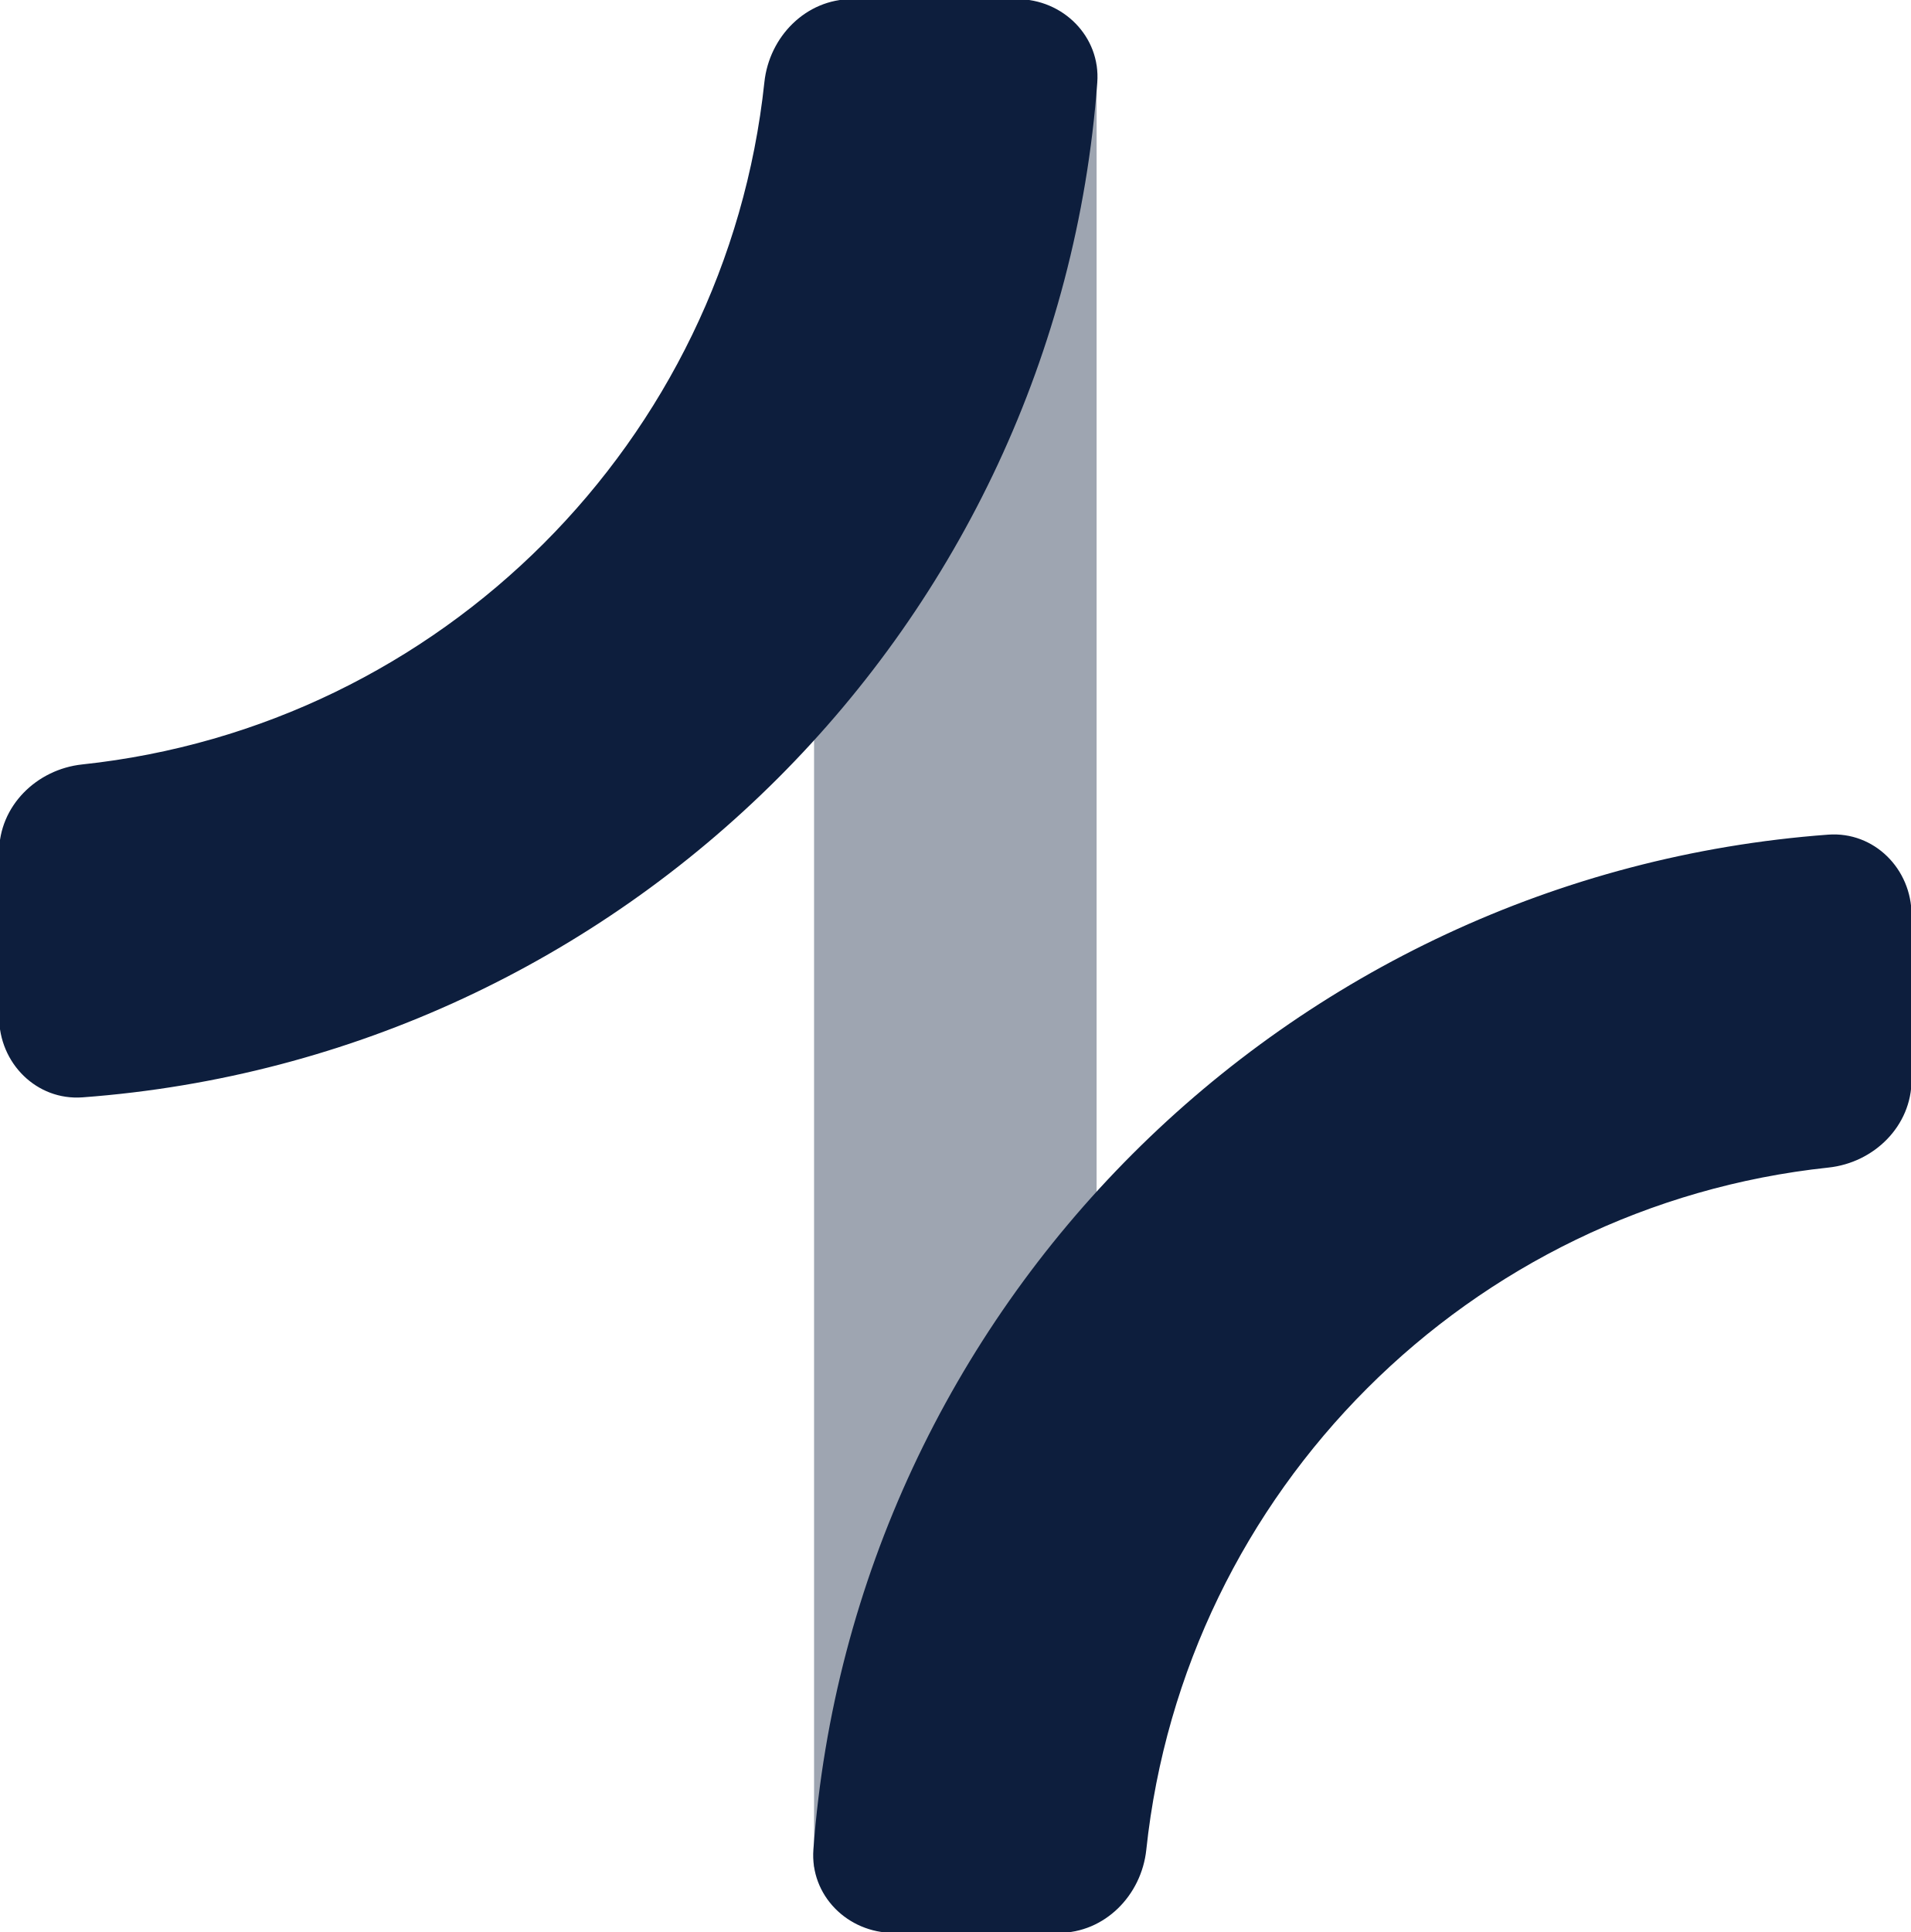
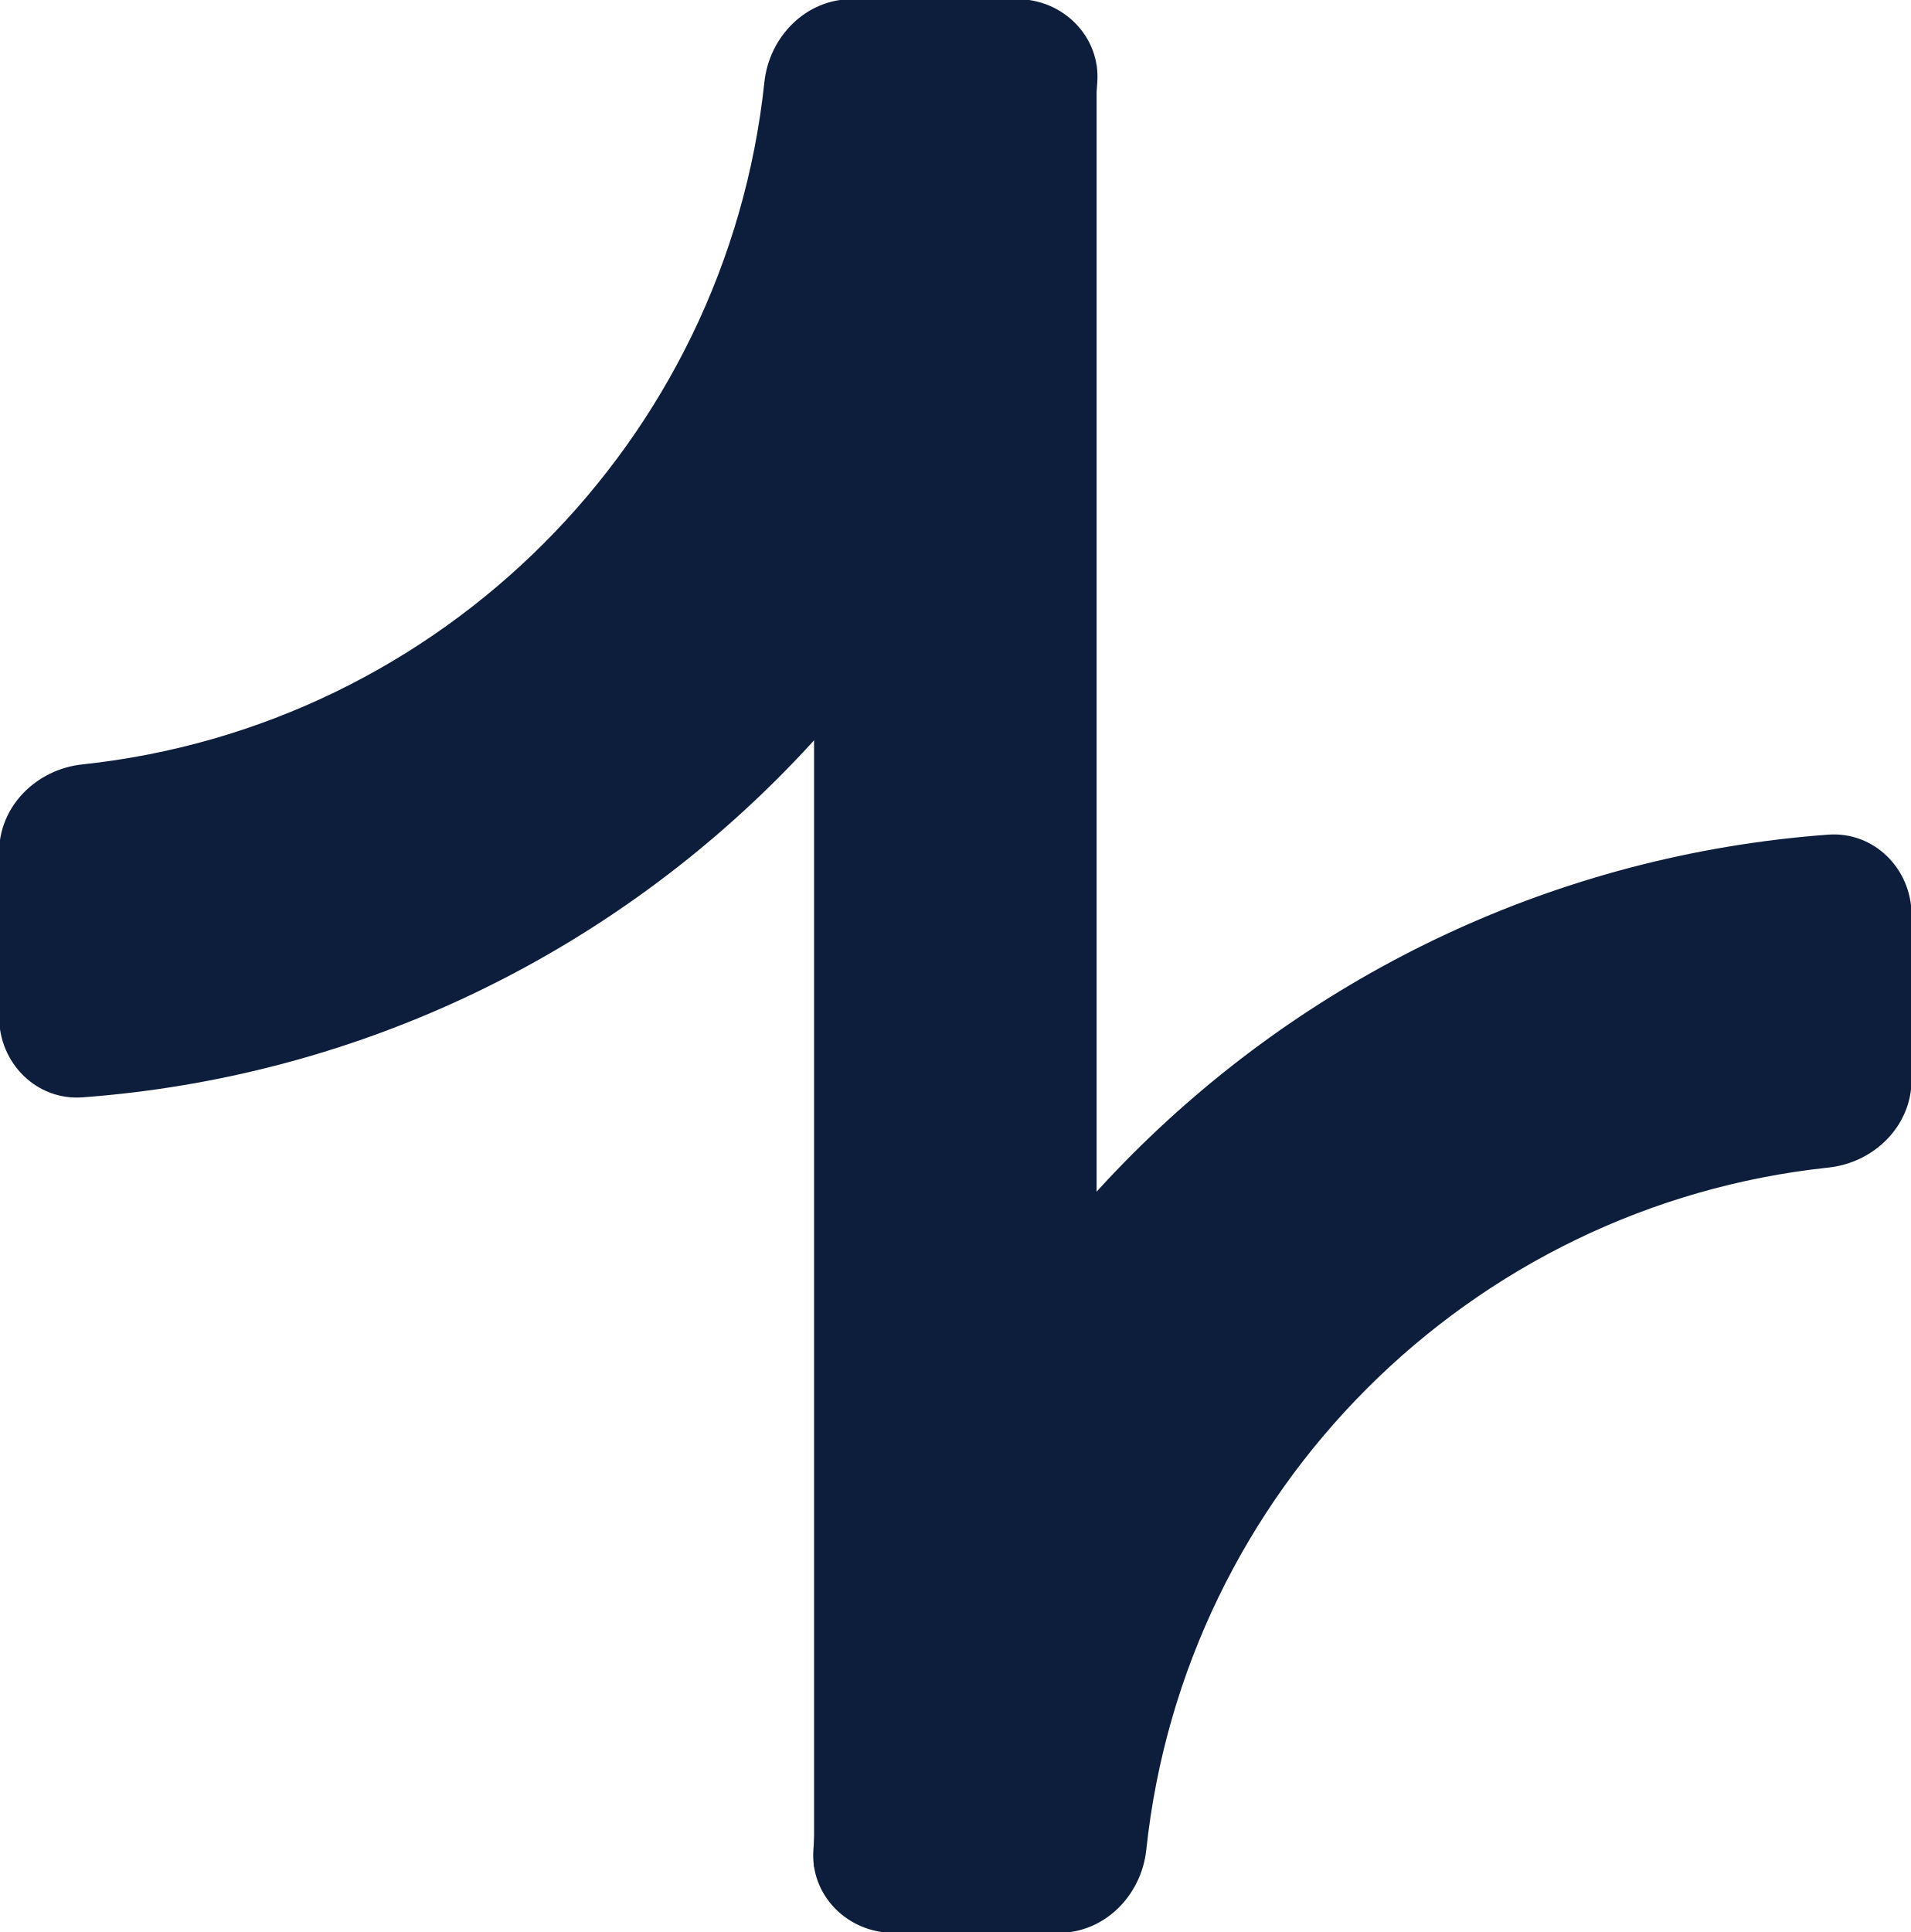
<svg xmlns="http://www.w3.org/2000/svg" width="1082" height="1094" viewBox="0 0 1082 1094" fill="none">
-   <rect x="461" y="37" width="160" height="1020" fill="#0D1E3D" fill-opacity="0.4" />
+   <rect x="461" y="37" width="160" height="1020" fill="#0D1E3D" fillOpacity="0.4" />
  <path d="M599.481 1094C625.27 1094 645.914 1073.02 648.641 1047.38C670.278 843.919 831.919 682.278 1035.38 660.641C1061.02 657.914 1082 637.27 1082 611.481L1082 518.091C1082 492.301 1061.02 471.213 1035.3 473.12C728.674 495.856 483.856 740.674 461.12 1047.3C459.213 1073.02 480.301 1094 506.09 1094L599.481 1094Z" fill="#0D1E3D" />
  <path d="M599.481 1094C625.27 1094 645.914 1073.02 648.641 1047.38C670.278 843.919 831.919 682.278 1035.38 660.641C1061.02 657.914 1082 637.27 1082 611.481L1082 518.091C1082 492.301 1061.02 471.213 1035.3 473.12C728.674 495.856 483.856 740.674 461.12 1047.3C459.213 1073.02 480.301 1094 506.09 1094L599.481 1094Z" stroke="#0D1E3D" />
  <path d="M482.519 0C456.73 0 436.086 20.977 433.359 46.622C411.722 250.081 250.081 411.722 46.622 433.359C20.977 436.086 0 456.73 0 482.519L0 575.91C0 601.699 20.979 622.787 46.698 620.88C353.326 598.144 598.144 353.326 620.88 46.698C622.787 20.979 601.699 0 575.91 0L482.519 0Z" fill="#0D1E3D" />
  <path d="M482.519 0C456.73 0 436.086 20.977 433.359 46.622C411.722 250.081 250.081 411.722 46.622 433.359C20.977 436.086 0 456.73 0 482.519L0 575.91C0 601.699 20.979 622.787 46.698 620.88C353.326 598.144 598.144 353.326 620.88 46.698C622.787 20.979 601.699 0 575.91 0L482.519 0Z" stroke="#0D1E3D" />
</svg>
